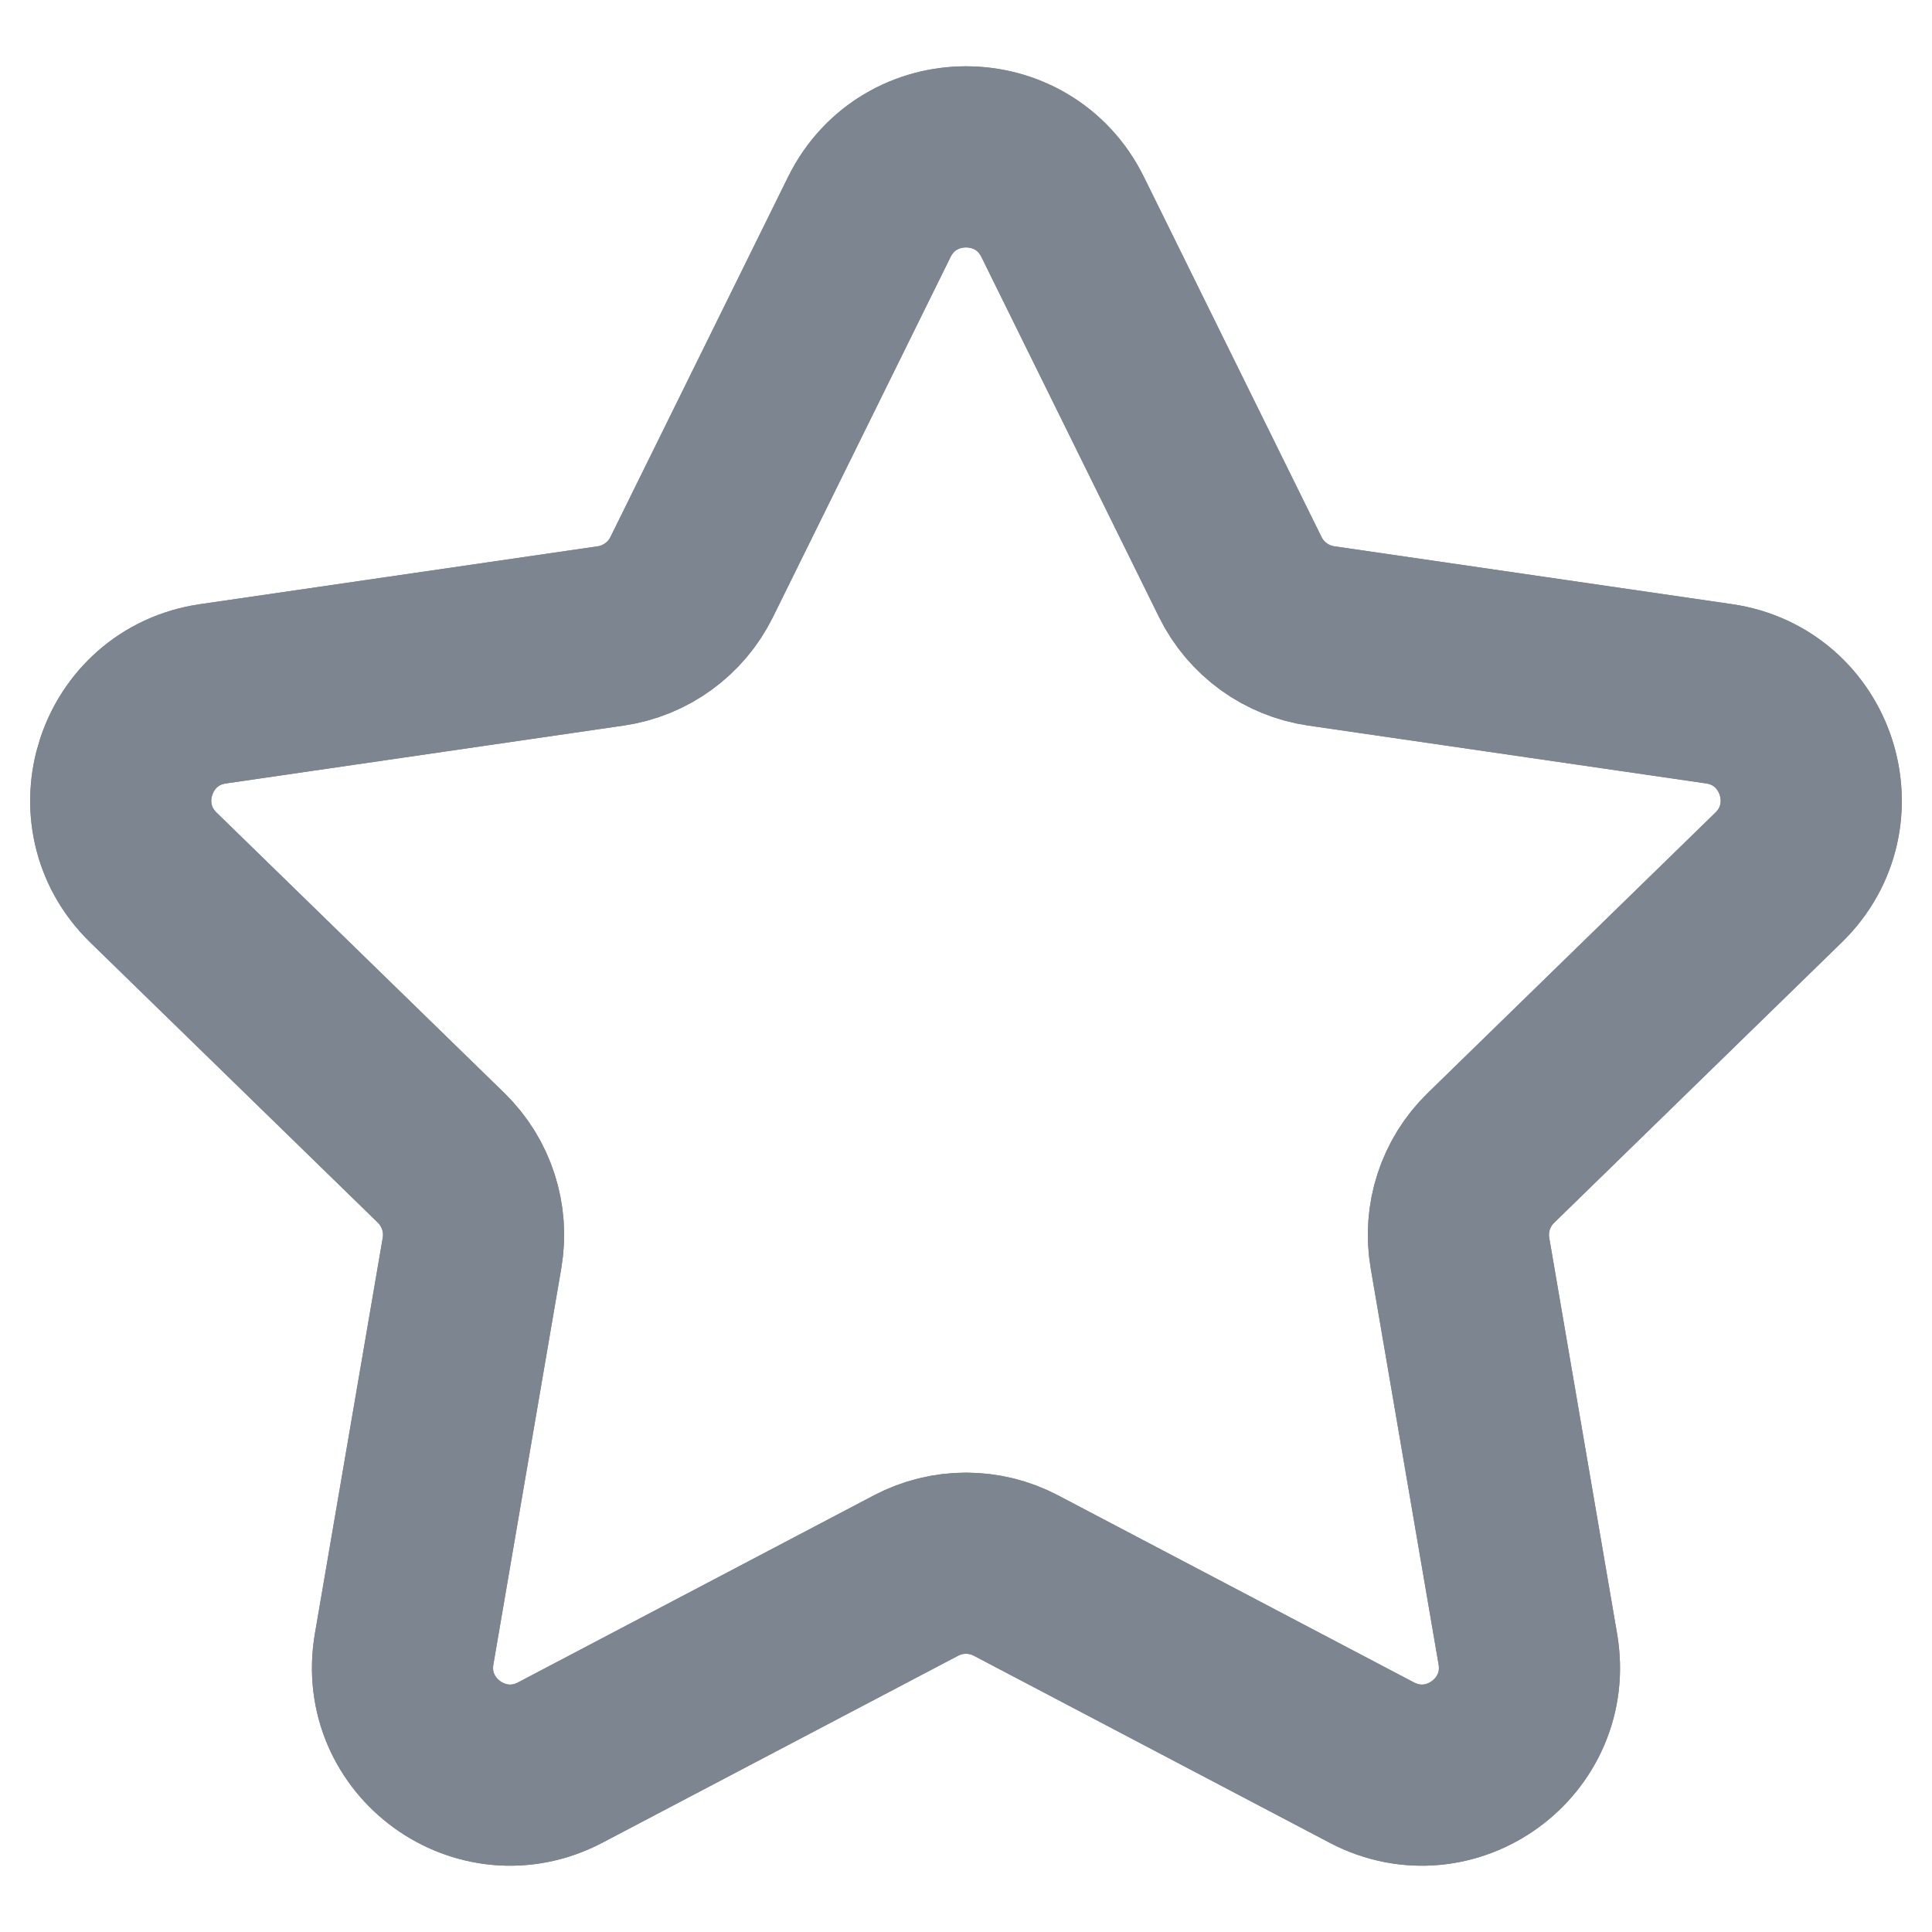
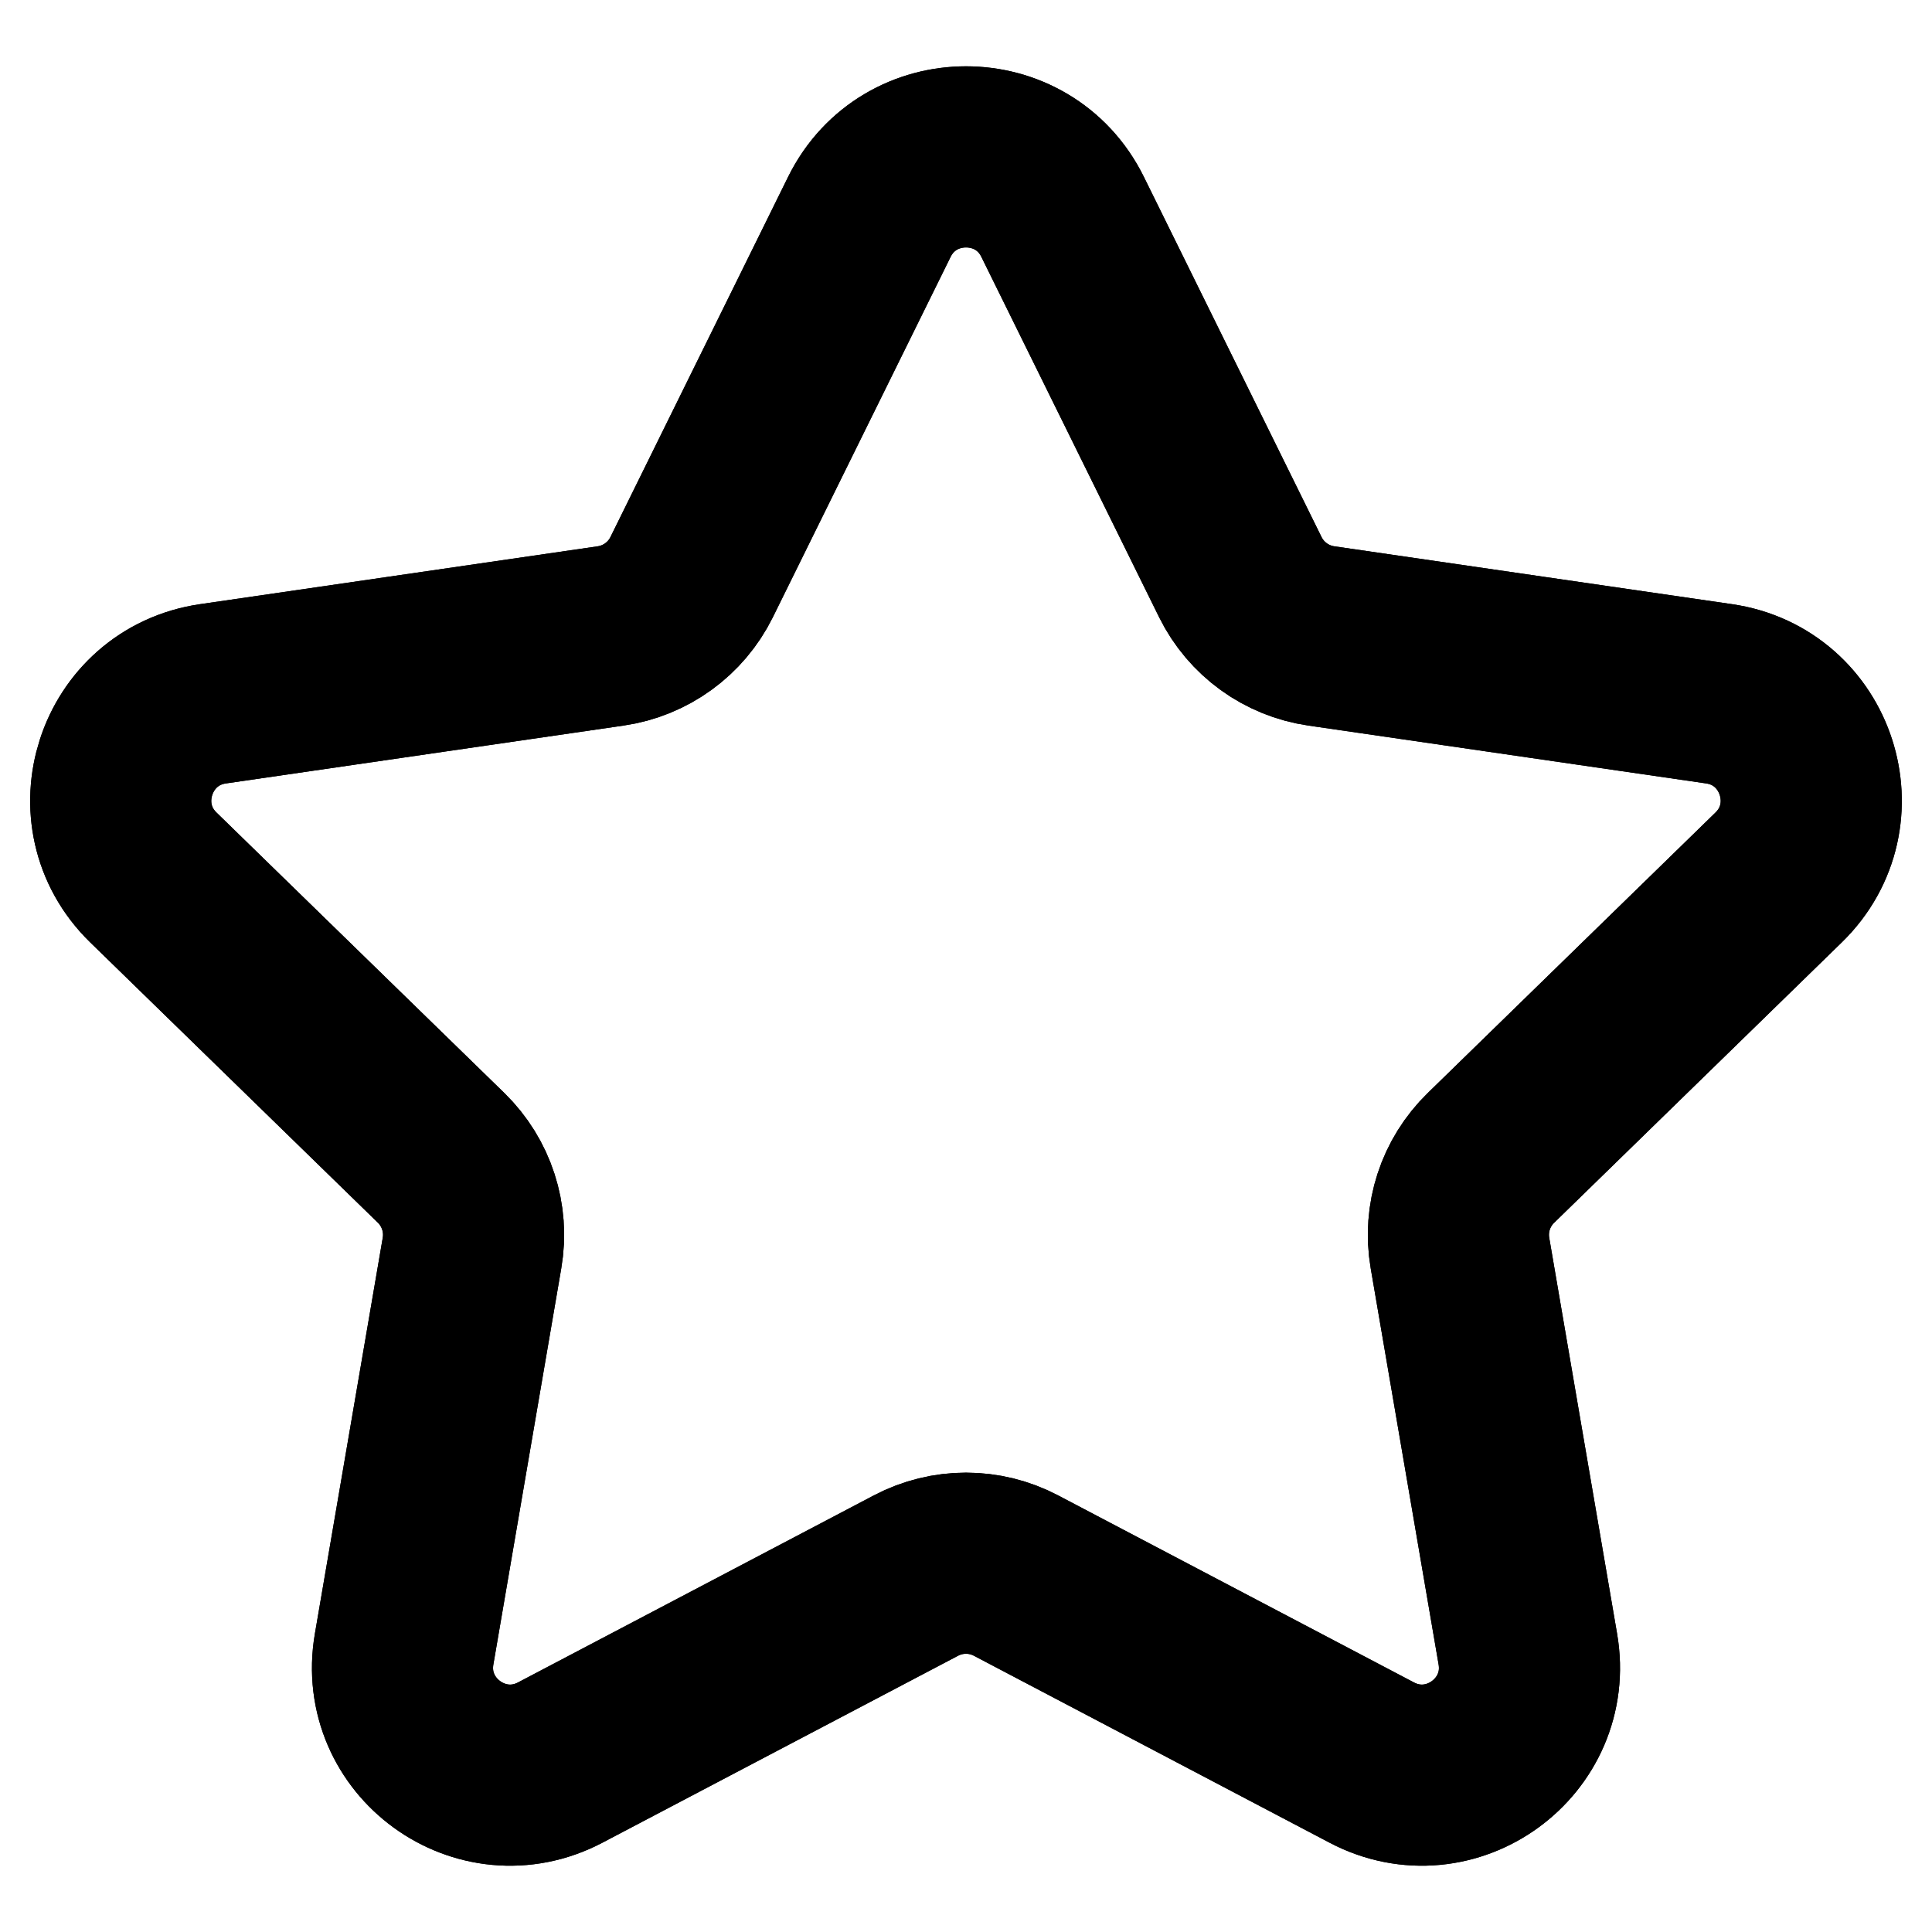
<svg xmlns="http://www.w3.org/2000/svg" viewBox="0 0 16 16">
-   <style>.no-fill{fill:none}.stroke{stroke:#7d8590;stroke-width:1.5px;stroke-linecap:round;stroke-linejoin:round}</style>
+   <style>.no-fill{fill:none}.stroke{stroke:#000000;stroke-width:1.5px;stroke-linecap:round;stroke-linejoin:round}</style>
  <path class="no-fill stroke" d="M 0 0 L 2.945 -1.548 C 3.599 -1.892 4.363 -1.337 4.238 -0.608 L 3.676 2.671 C 3.626 2.96 3.722 3.255 3.933 3.46 L 6.315 5.782 C 6.844 6.298 6.552 7.197 5.821 7.303 L 2.528 7.782 C 2.238 7.824 1.987 8.006 1.857 8.269 L 0.385 11.253 C 0.058 11.915 -0.887 11.915 -1.215 11.253 L -2.687 8.269 C -2.817 8.006 -3.068 7.824 -3.358 7.782 L -6.65 7.303 C -7.382 7.197 -7.674 6.298 -7.145 5.782 L -4.762 3.46 C -4.552 3.255 -4.456 2.96 -4.506 2.671 L -5.068 -0.608 C -5.193 -1.337 -4.429 -1.892 -3.775 -1.548 L -0.83 0 C -0.57 0.137 -0.26 0.137 0 0" transform="matrix(1,0,0,-1,8.4149,13.0486)" />
  <path class="no-fill stroke" d="M 0 0 L 2.945 -1.548 C 3.599 -1.892 4.363 -1.337 4.238 -0.608 L 3.676 2.671 C 3.626 2.96 3.722 3.255 3.933 3.46 L 6.315 5.782 C 6.844 6.298 6.552 7.197 5.821 7.303 L 2.528 7.782 C 2.238 7.824 1.987 8.006 1.857 8.269 L 0.385 11.253 C 0.058 11.915 -0.887 11.915 -1.215 11.253 L -2.687 8.269 C -2.817 8.006 -3.068 7.824 -3.358 7.782 L -6.65 7.303 C -7.382 7.197 -7.674 6.298 -7.145 5.782 L -4.762 3.46 C -4.552 3.255 -4.456 2.96 -4.506 2.671 L -5.068 -0.608 C -5.193 -1.337 -4.429 -1.892 -3.775 -1.548 L -0.83 0 C -0.57 0.137 -0.26 0.137 0 0 Z" transform="matrix(1,0,0,-1,8.4149,13.0486)" />
</svg>
